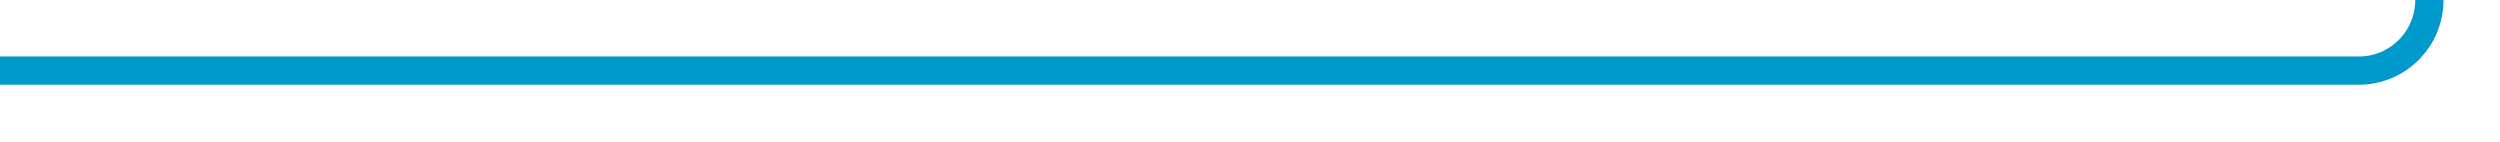
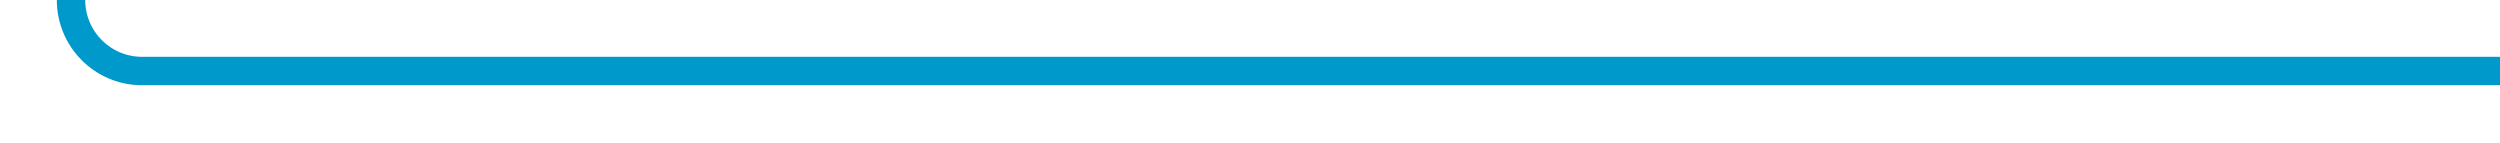
- <svg xmlns="http://www.w3.org/2000/svg" version="1.1" width="177px" height="10px" preserveAspectRatio="xMinYMid meet" viewBox="1188 2137  177 8">
-   <path d="M 1188 2141  L 1355 2141  A 5 5 0 0 0 1360 2136 L 1360 806  A 5 5 0 0 1 1365 801 L 1533 801  " stroke-width="2" stroke="#0099cc" fill="none" />
+ <svg xmlns="http://www.w3.org/2000/svg" version="1.1" width="176px" height="10px" preserveAspectRatio="xMinYMid meet" viewBox="1972 1642  176 8">
+   <path d="M 2148 1646  L 1982 1646  A 5 5 0 0 1 1977 1641 L 1977 806  A 5 5 0 0 0 1972 801 L 1807 801  " stroke-width="2" stroke="#0099cc" fill="none" />
</svg>
